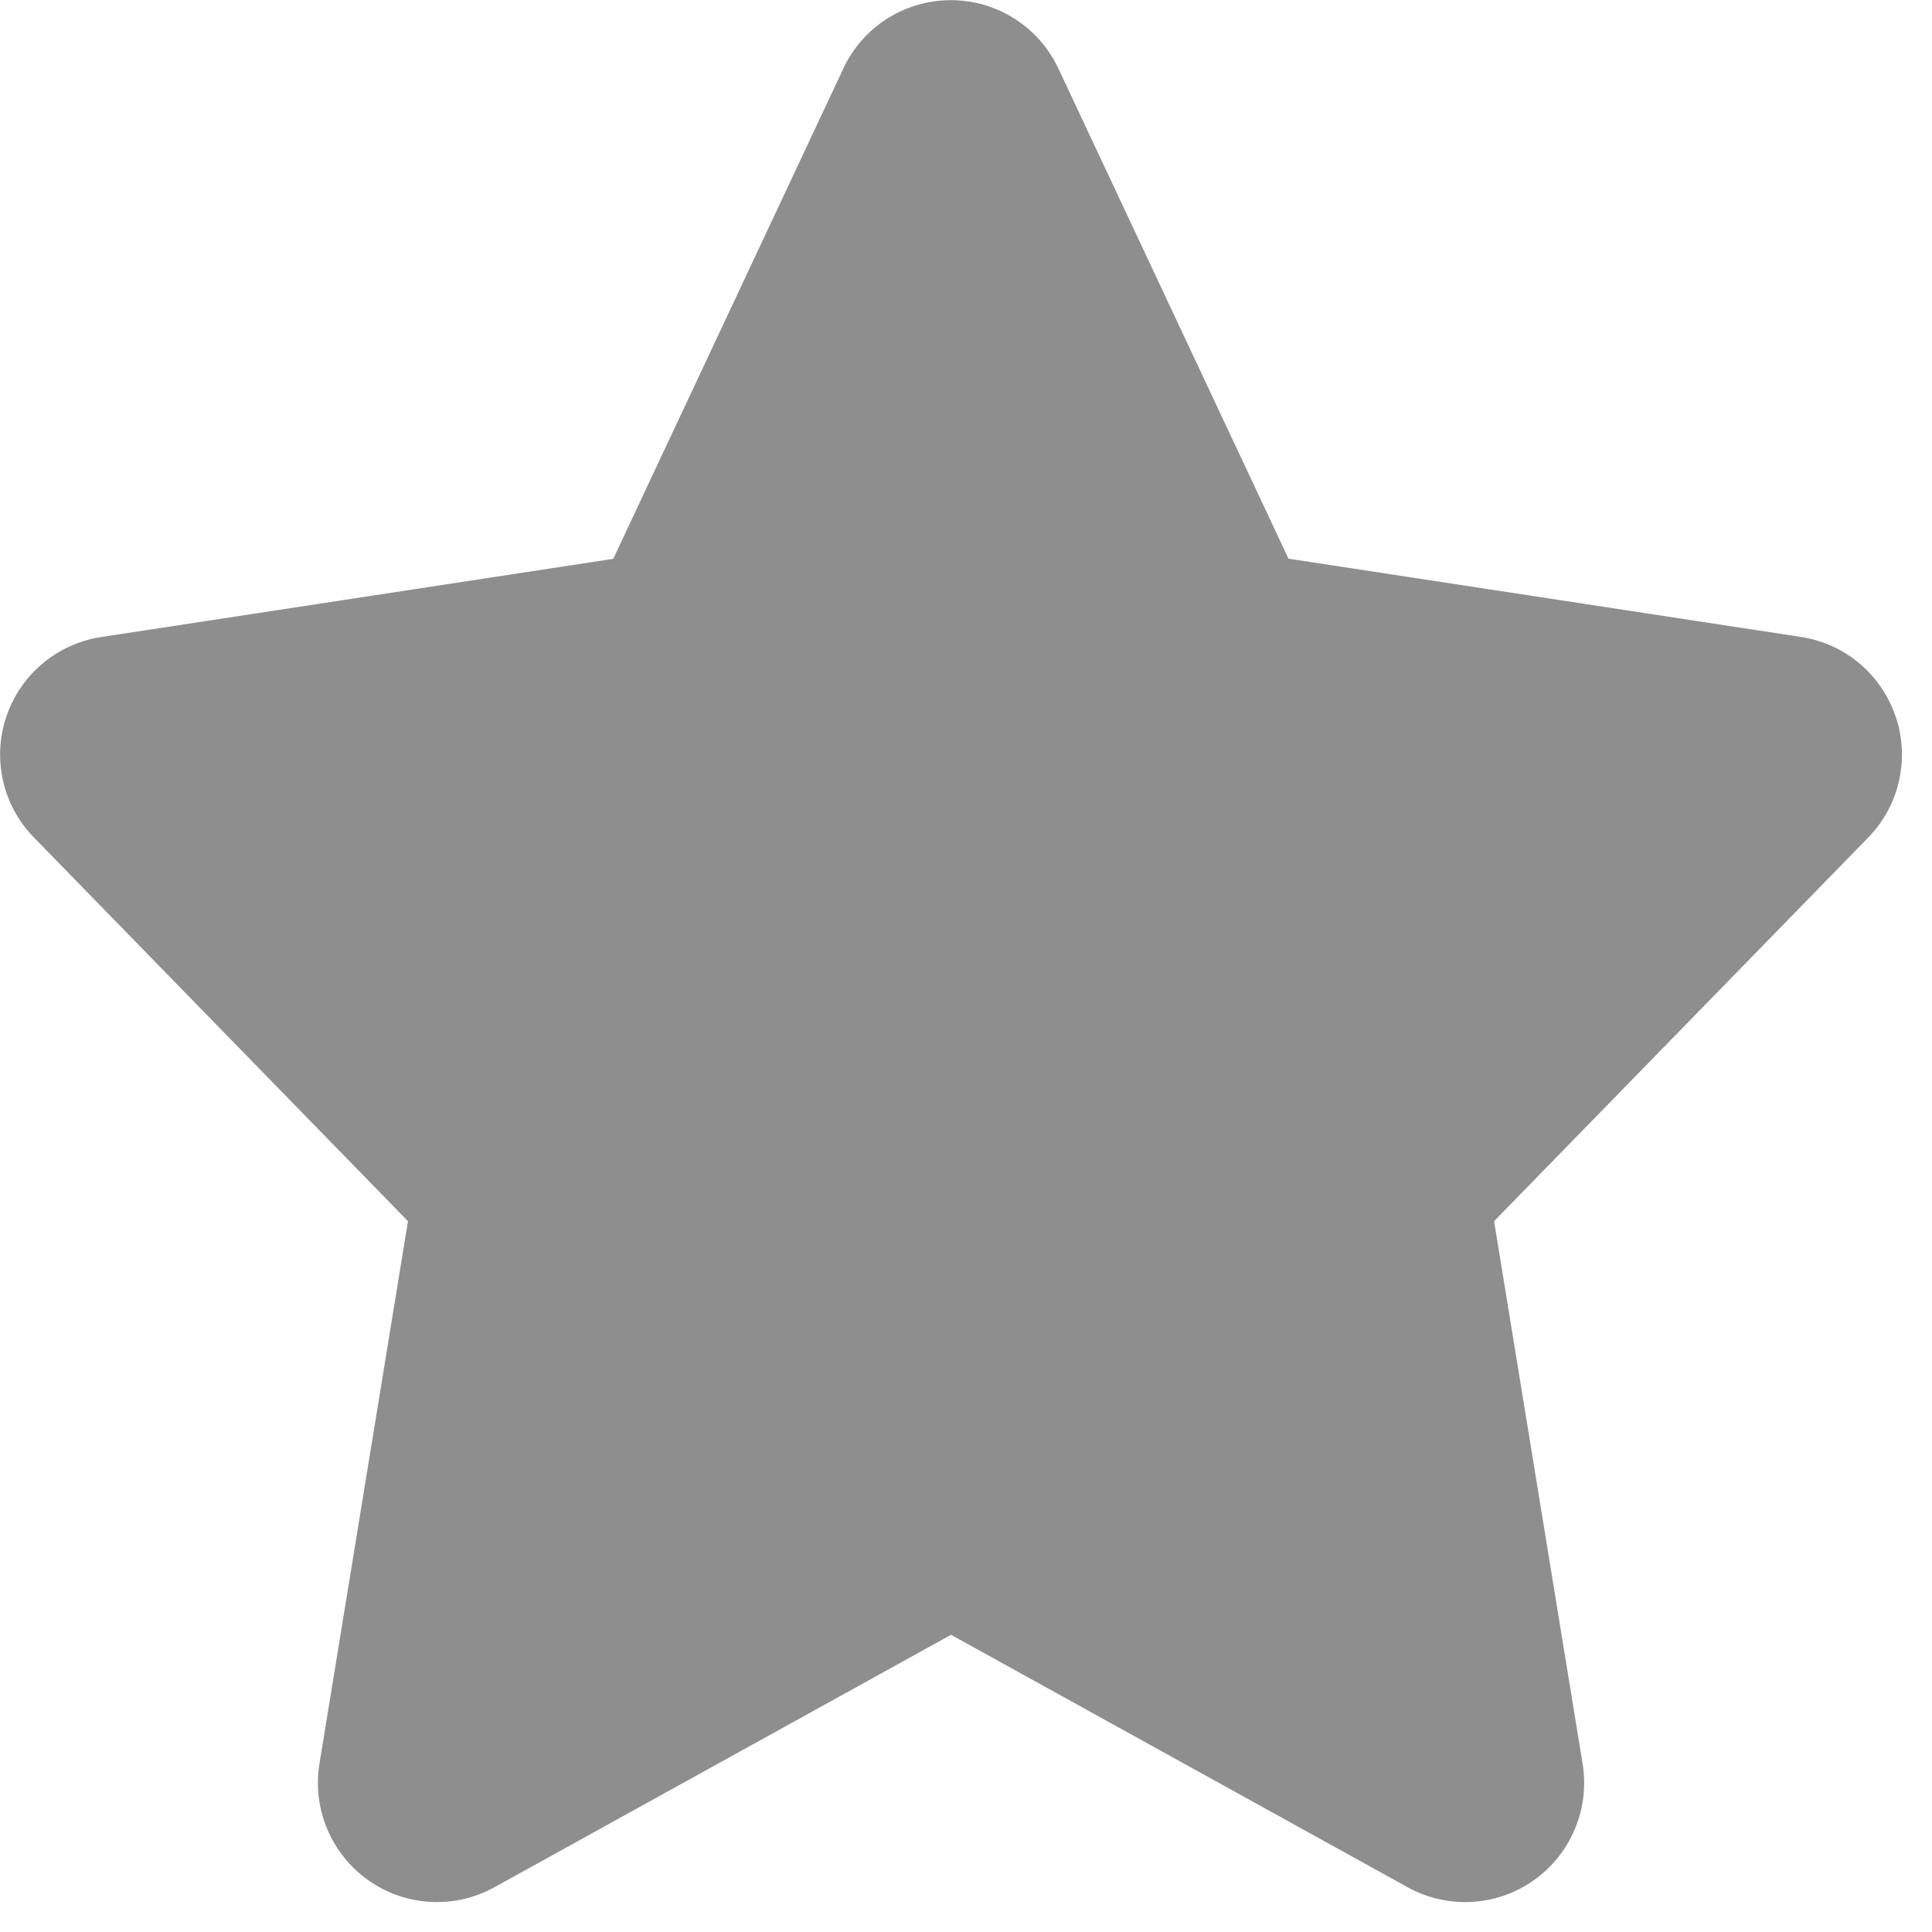
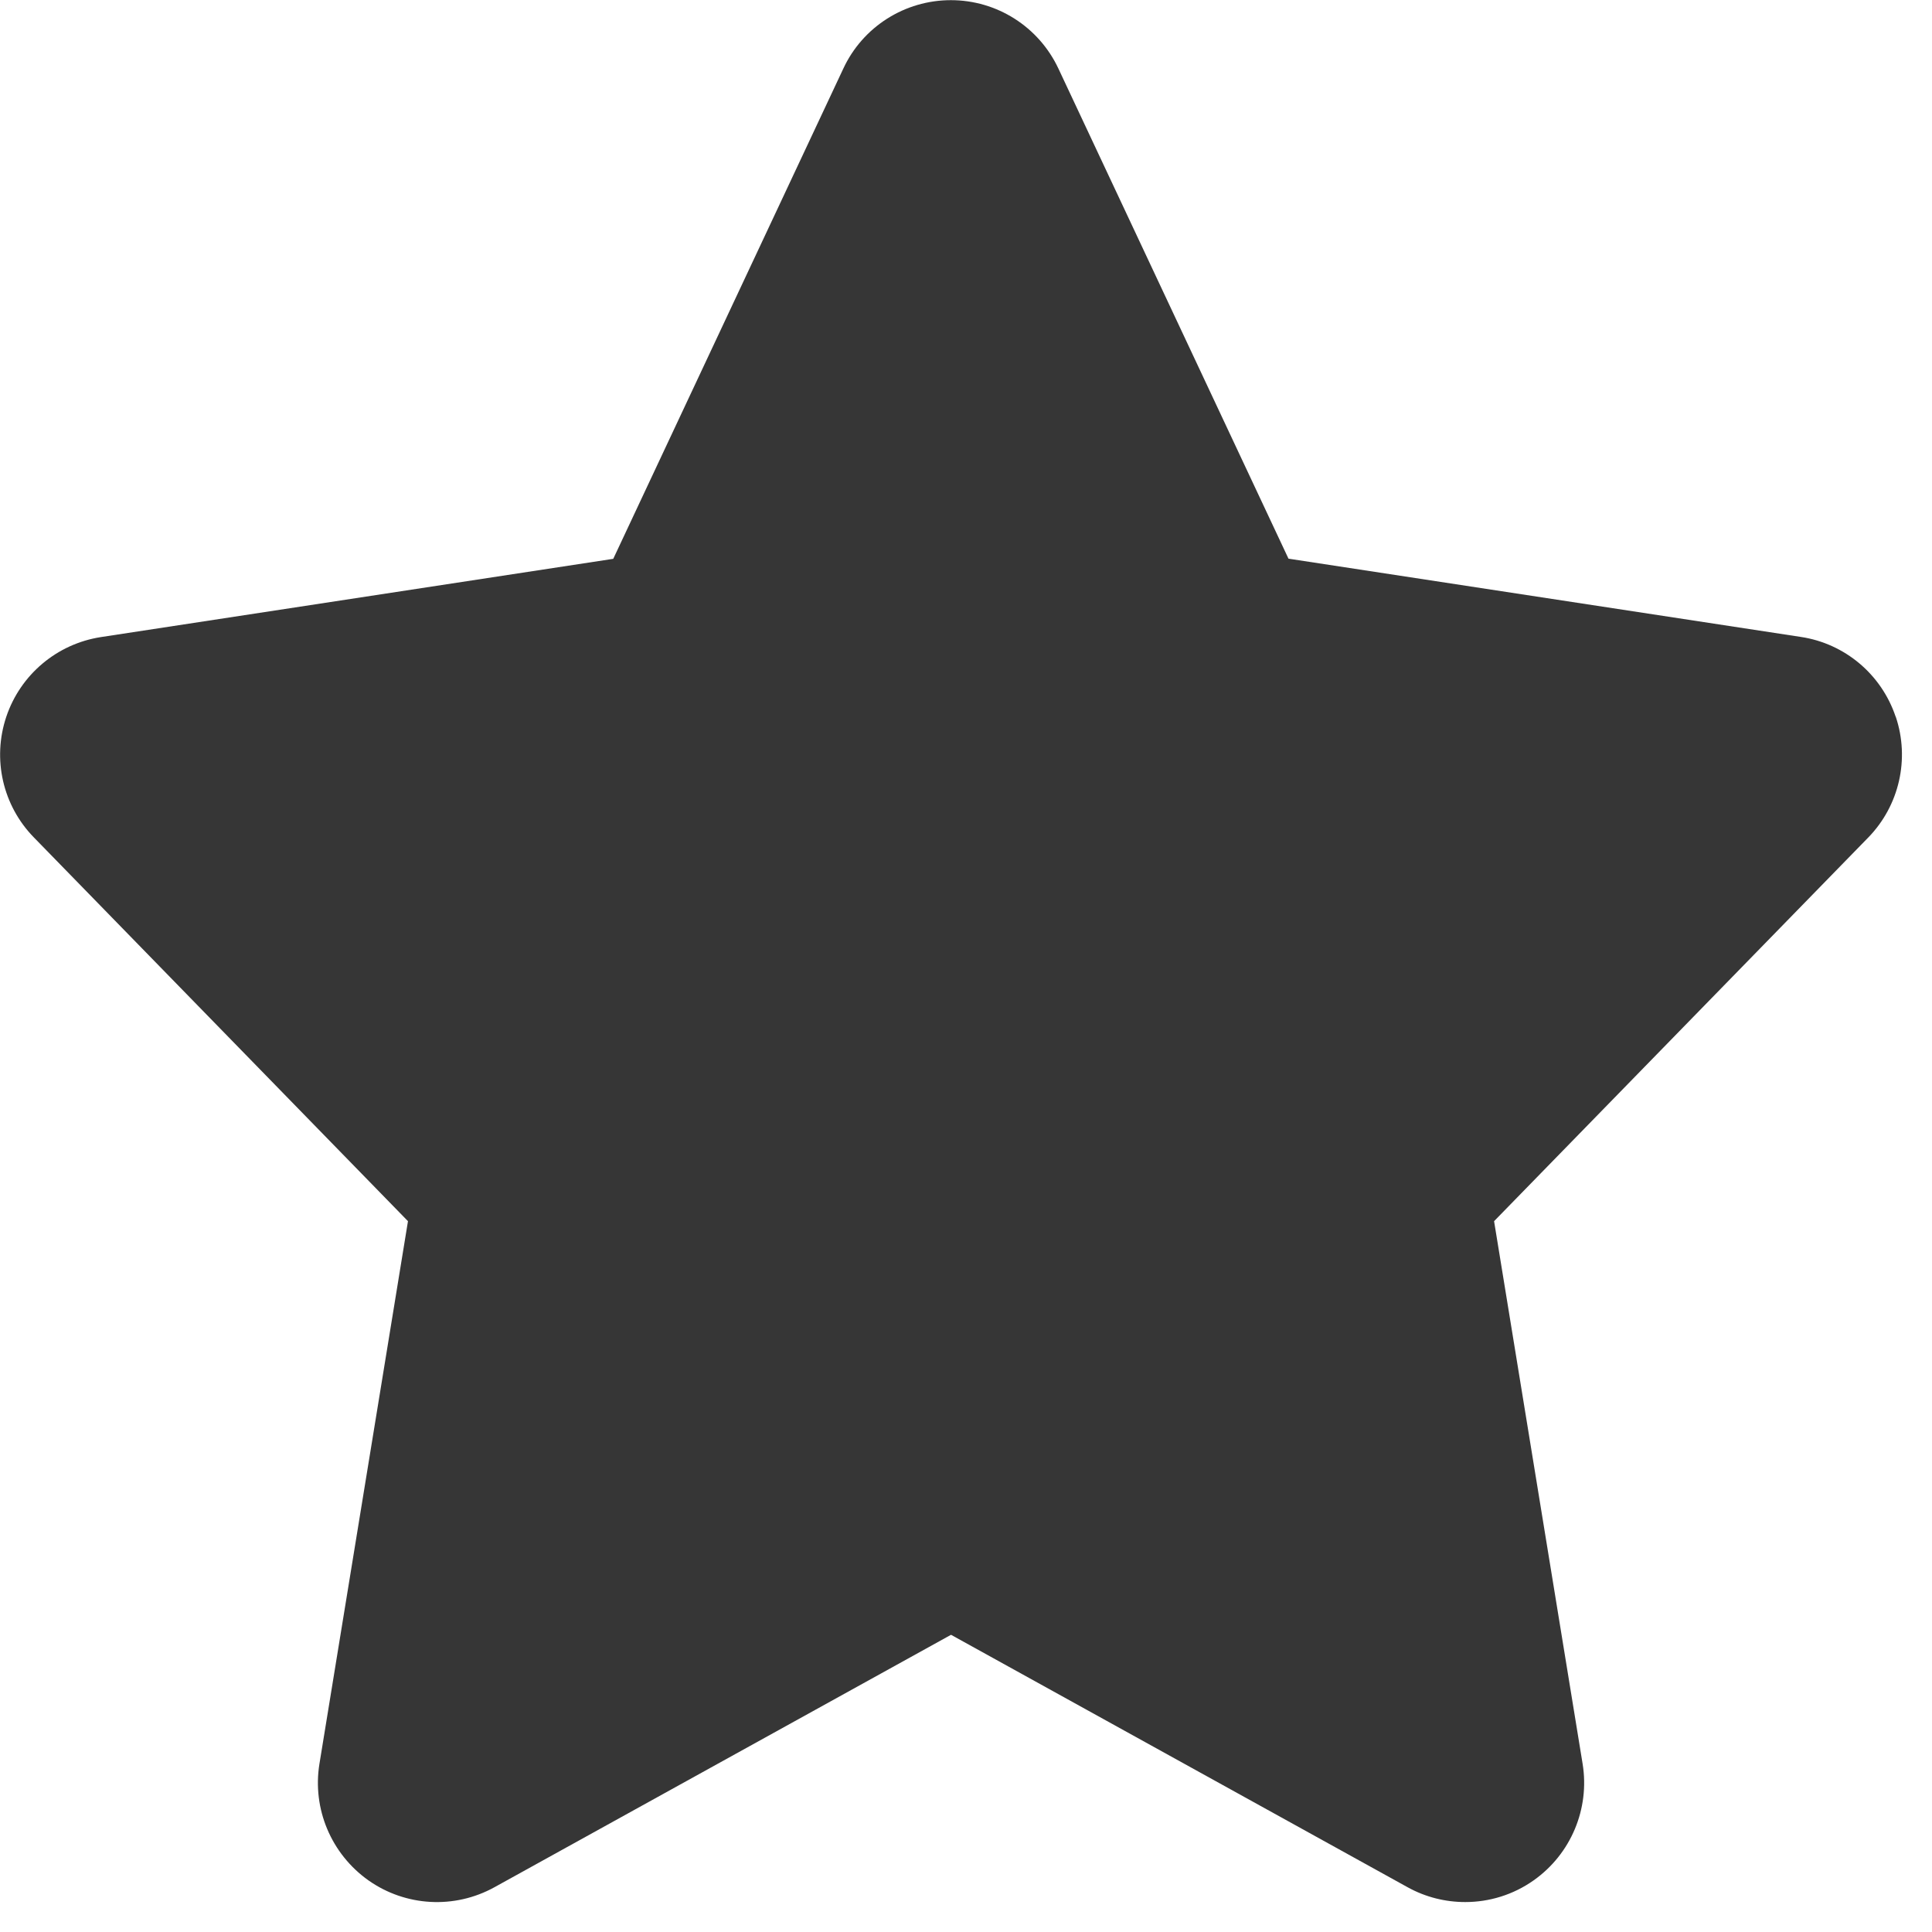
<svg xmlns="http://www.w3.org/2000/svg" fill="none" height="12" viewBox="0 0 12 12" width="12">
-   <path d="m11.774 4.451c-.088-.262-.315-.454-.589-.495l-3.182-.486-1.429-3.044c-.122-.26-.382-.425-.668-.425-.286 0-.547.165-.668.425l-1.429 3.045-3.182.486c-.273.042-.5.233-.588.495-.088.263-.022.552.172.75l2.323 2.383-.55 3.371c-.045.279.073.559.304.723.231.163.535.18.783.043l2.836-1.568 2.836 1.568c.112.062.235.092.358.092.149 0 .298-.045.425-.135.231-.163.349-.444.304-.723l-.55-3.371 2.324-2.383c.193-.198.259-.488.171-.75z" fill="#8e8e8e" />
+   <path d="m11.774 4.451c-.088-.262-.315-.454-.589-.495l-3.182-.486-1.429-3.044c-.122-.26-.382-.425-.668-.425-.286 0-.547.165-.668.425l-1.429 3.045-3.182.486c-.273.042-.5.233-.588.495-.088.263-.022.552.172.75l2.323 2.383-.55 3.371c-.045.279.073.559.304.723.231.163.535.18.783.043l2.836-1.568 2.836 1.568c.112.062.235.092.358.092.149 0 .298-.045.425-.135.231-.163.349-.444.304-.723l-.55-3.371 2.324-2.383c.193-.198.259-.488.171-.75z" fill="#363636" />
</svg>
